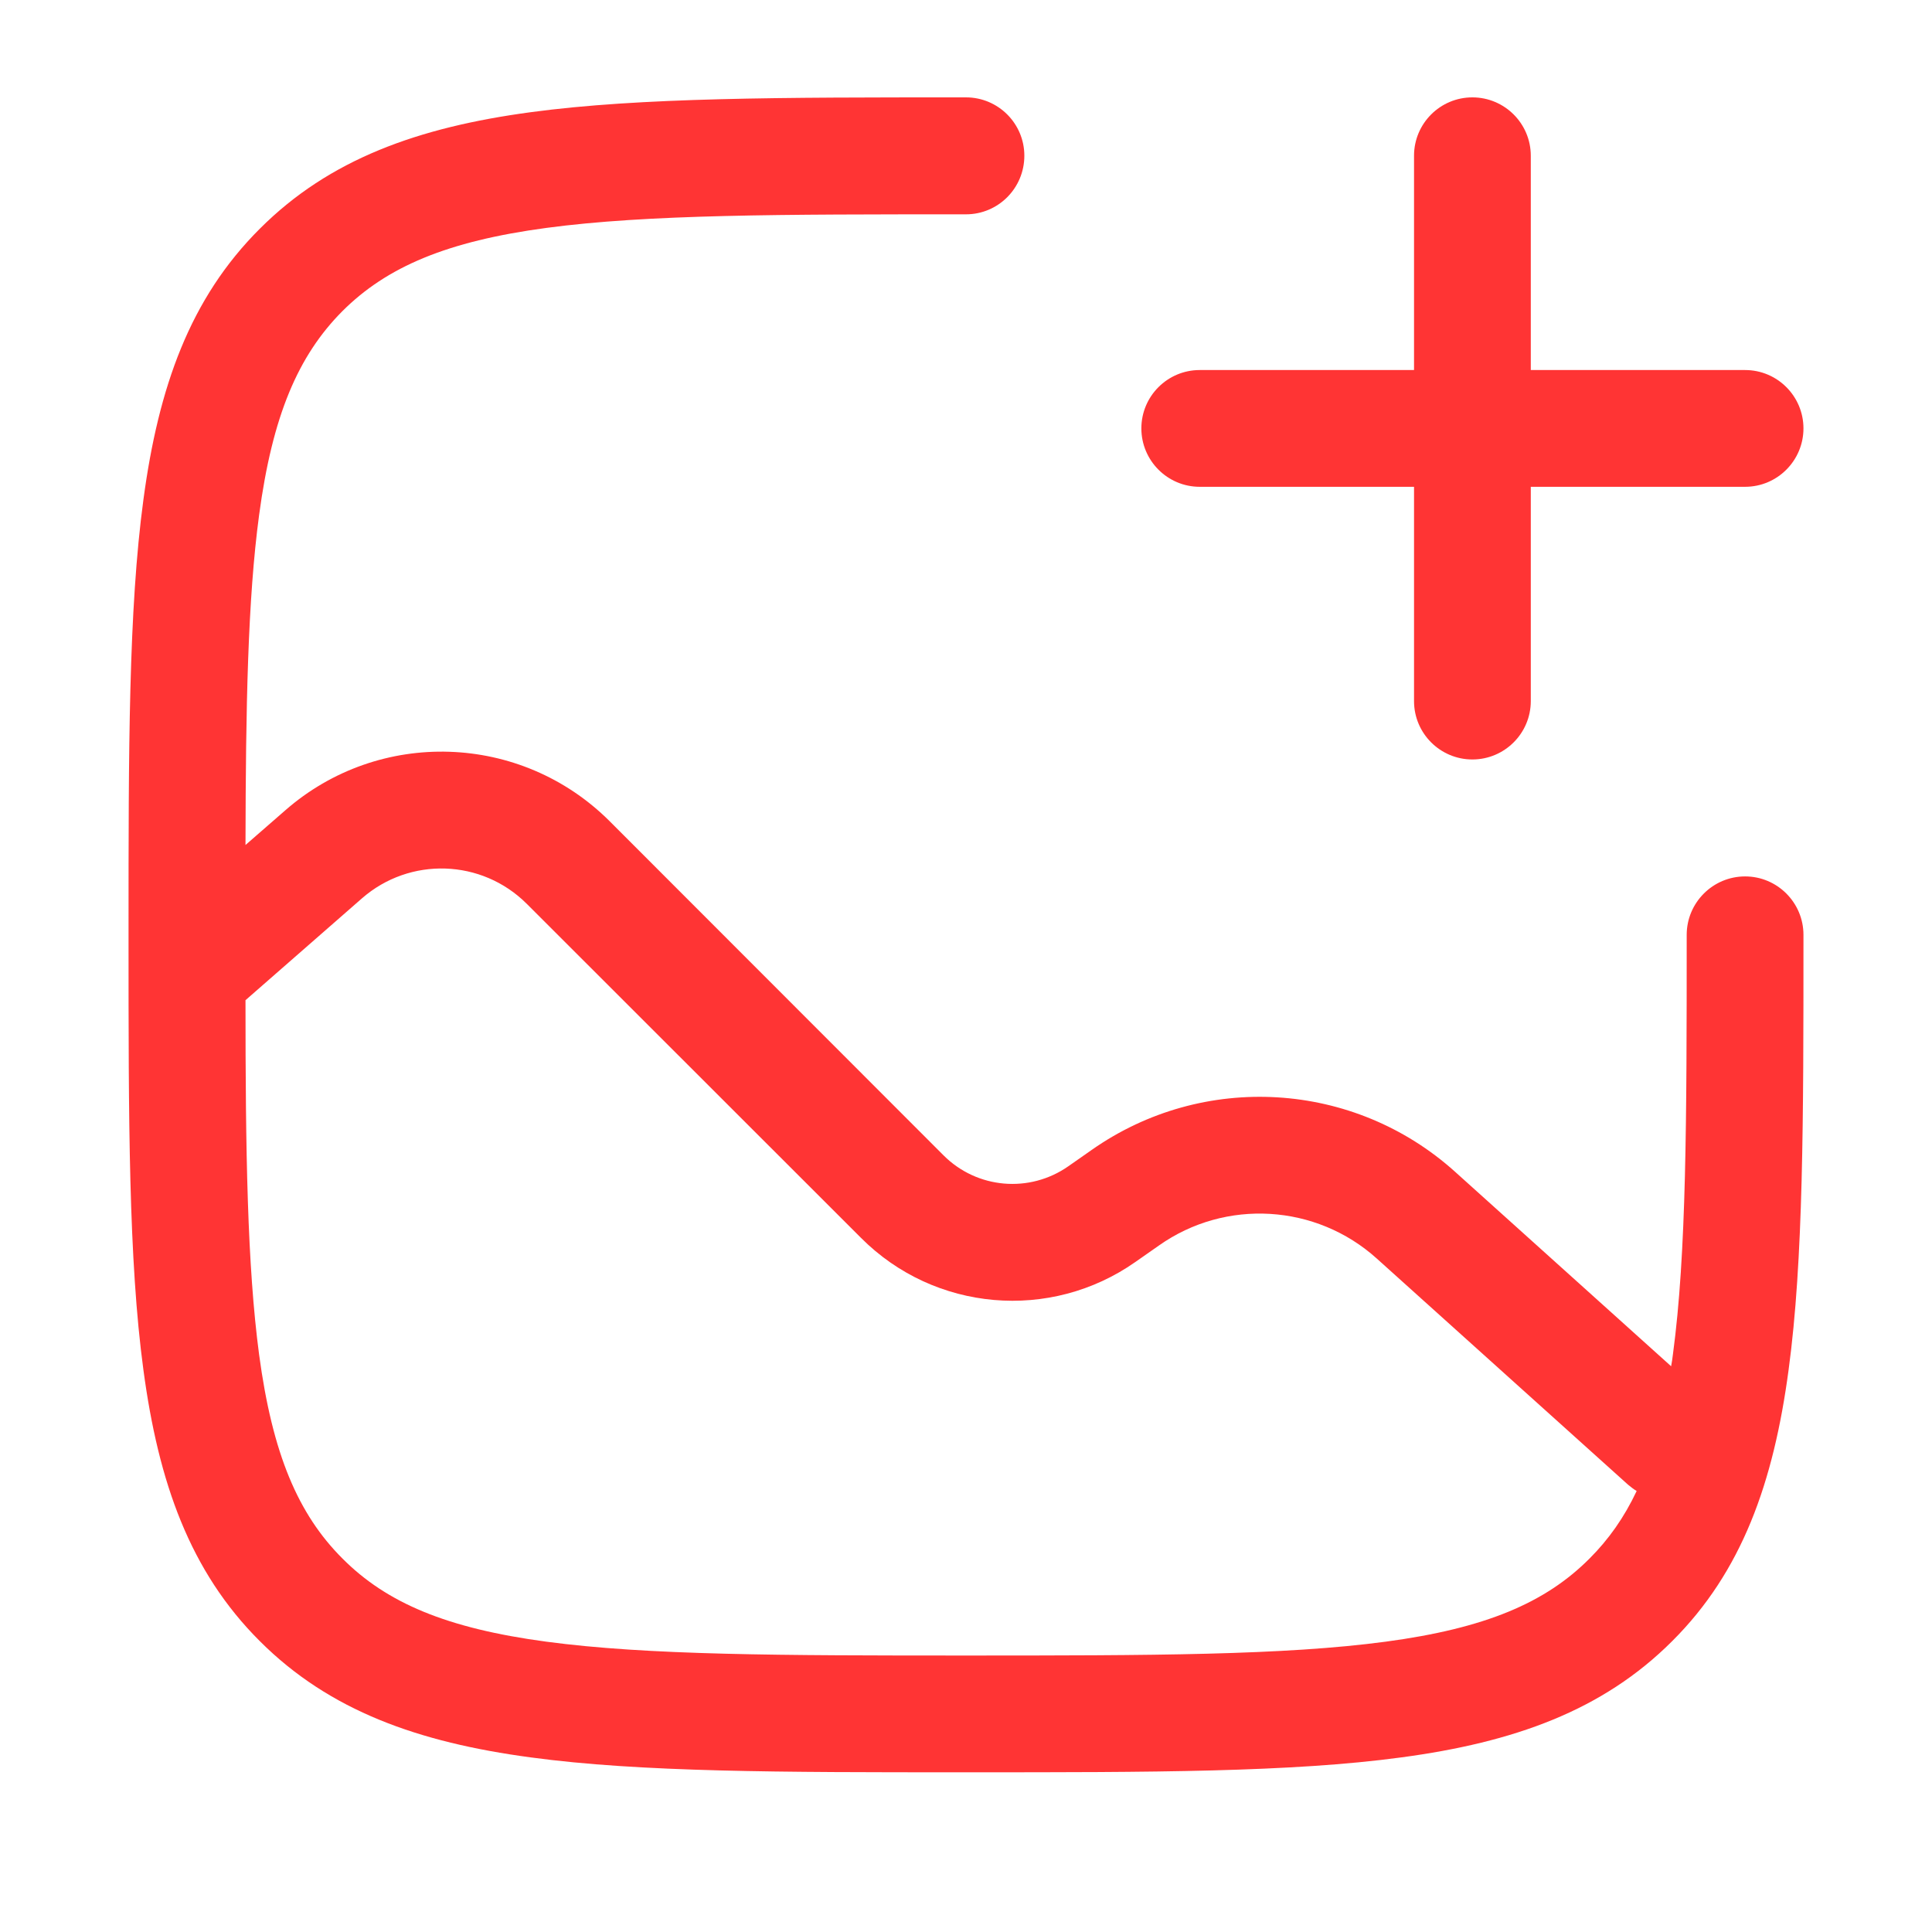
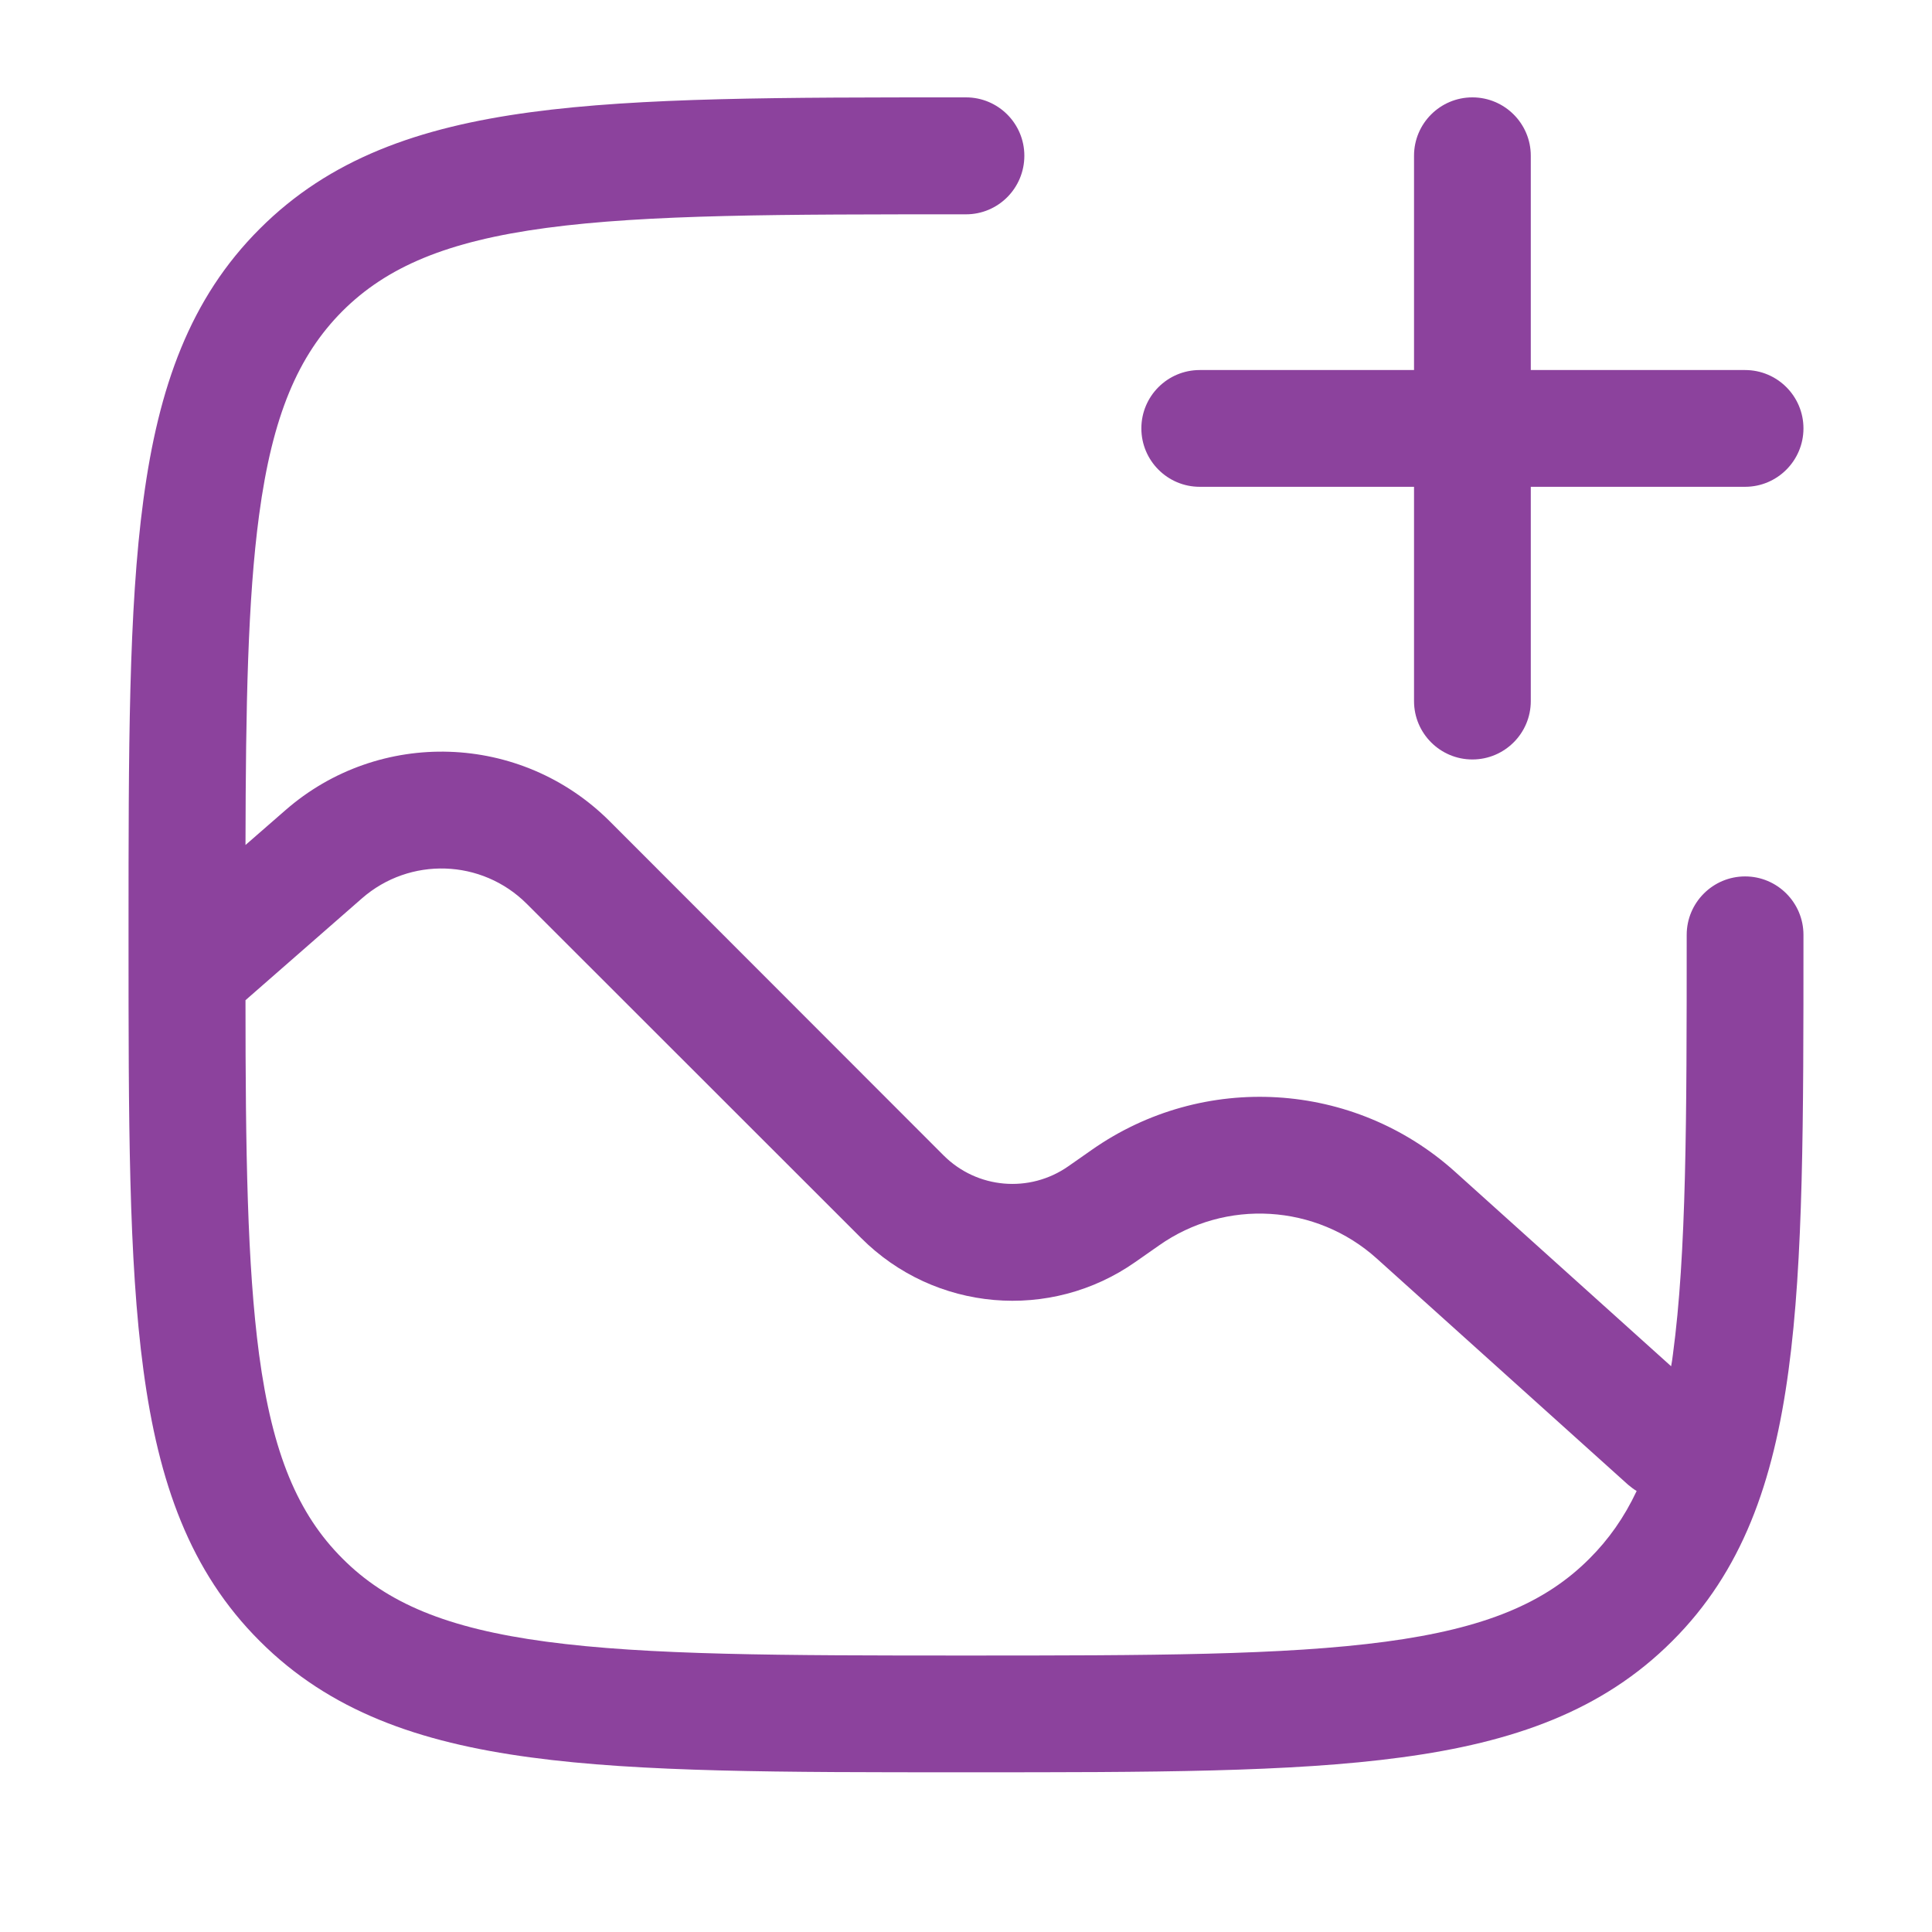
<svg xmlns="http://www.w3.org/2000/svg" width="40" zoomAndPan="magnify" viewBox="0 0 30 30" height="40" preserveAspectRatio="xMidYMid meet" version="1.0">
-   <path fill="#ff3434" d="M 22.863 1.512 C 23.363 1.512 23.77 1.918 23.77 2.418 L 23.77 5.746 L 27.098 5.746 C 27.598 5.746 28.004 6.152 28.004 6.652 C 28.004 7.152 27.598 7.559 27.098 7.559 L 23.77 7.559 L 23.77 10.887 C 23.77 11.387 23.363 11.793 22.863 11.793 C 22.363 11.793 21.957 11.387 21.957 10.887 L 21.957 7.559 L 18.629 7.559 C 18.129 7.559 17.723 7.152 17.723 6.652 C 17.723 6.152 18.129 5.746 18.629 5.746 L 21.957 5.746 L 21.957 2.418 C 21.957 1.918 22.363 1.512 22.863 1.512 Z M 22.863 1.512 " fill-opacity="1" fill-rule="evenodd" />
-   <path fill="#ff3434" d="M 15 1.512 L 14.93 1.512 C 12.137 1.512 9.949 1.512 8.242 1.742 C 6.496 1.977 5.117 2.469 4.035 3.551 C 2.949 4.633 2.461 6.012 2.227 7.758 C 1.996 9.465 1.996 11.652 1.996 14.445 L 1.996 14.586 C 1.996 17.379 1.996 19.566 2.227 21.273 C 2.461 23.02 2.949 24.402 4.035 25.484 C 5.117 26.566 6.496 27.055 8.242 27.289 C 9.949 27.52 12.137 27.52 14.93 27.52 L 15.07 27.52 C 17.863 27.52 20.051 27.52 21.758 27.289 C 23.504 27.055 24.883 26.566 25.965 25.484 C 27.051 24.402 27.539 23.02 27.773 21.273 C 28.004 19.566 28.004 17.379 28.004 14.586 L 28.004 14.516 C 28.004 14.016 27.598 13.609 27.098 13.609 C 26.598 13.609 26.191 14.016 26.191 14.516 C 26.191 17.395 26.188 19.461 25.977 21.031 C 25.969 21.094 25.961 21.156 25.949 21.215 L 22.594 18.195 C 21.023 16.781 18.684 16.641 16.953 17.855 L 16.59 18.109 C 15.988 18.531 15.172 18.461 14.652 17.941 L 9.465 12.75 C 8.09 11.379 5.887 11.305 4.426 12.586 L 3.812 13.121 C 3.816 10.953 3.848 9.305 4.023 8 C 4.23 6.453 4.629 5.523 5.316 4.832 C 6.004 4.145 6.938 3.746 8.484 3.539 C 10.059 3.328 12.125 3.328 15 3.328 C 15.5 3.328 15.906 2.922 15.906 2.418 C 15.906 1.918 15.5 1.512 15 1.512 Z M 4.023 21.031 C 4.23 22.578 4.629 23.512 5.316 24.199 C 6.004 24.891 6.938 25.285 8.484 25.492 C 10.059 25.703 12.125 25.707 15 25.707 C 17.875 25.707 19.941 25.703 21.516 25.492 C 23.062 25.285 23.996 24.891 24.684 24.199 C 24.977 23.906 25.219 23.566 25.414 23.152 C 25.367 23.125 25.324 23.09 25.281 23.055 L 21.379 19.543 C 20.438 18.695 19.031 18.609 17.996 19.34 L 17.633 19.594 C 16.312 20.523 14.512 20.367 13.371 19.223 L 8.18 14.035 C 7.48 13.336 6.363 13.301 5.621 13.949 L 3.812 15.531 C 3.812 17.891 3.84 19.652 4.023 21.031 Z M 4.023 21.031 " fill-opacity="1" fill-rule="evenodd" />
+   <path fill="#8c429d" d="M 22.863 1.512 C 23.363 1.512 23.77 1.918 23.77 2.418 L 23.77 5.746 L 27.098 5.746 C 27.598 5.746 28.004 6.152 28.004 6.652 C 28.004 7.152 27.598 7.559 27.098 7.559 L 23.77 7.559 L 23.77 10.887 C 23.77 11.387 23.363 11.793 22.863 11.793 C 22.363 11.793 21.957 11.387 21.957 10.887 L 21.957 7.559 L 18.629 7.559 C 18.129 7.559 17.723 7.152 17.723 6.652 C 17.723 6.152 18.129 5.746 18.629 5.746 L 21.957 5.746 L 21.957 2.418 C 21.957 1.918 22.363 1.512 22.863 1.512 Z M 22.863 1.512 " fill-opacity="1" fill-rule="evenodd" />
+   <path fill="#8c429d" d="M 15 1.512 L 14.93 1.512 C 12.137 1.512 9.949 1.512 8.242 1.742 C 6.496 1.977 5.117 2.469 4.035 3.551 C 2.949 4.633 2.461 6.012 2.227 7.758 C 1.996 9.465 1.996 11.652 1.996 14.445 L 1.996 14.586 C 1.996 17.379 1.996 19.566 2.227 21.273 C 2.461 23.02 2.949 24.402 4.035 25.484 C 5.117 26.566 6.496 27.055 8.242 27.289 C 9.949 27.52 12.137 27.52 14.93 27.52 L 15.07 27.52 C 17.863 27.52 20.051 27.52 21.758 27.289 C 23.504 27.055 24.883 26.566 25.965 25.484 C 27.051 24.402 27.539 23.02 27.773 21.273 C 28.004 19.566 28.004 17.379 28.004 14.586 L 28.004 14.516 C 28.004 14.016 27.598 13.609 27.098 13.609 C 26.598 13.609 26.191 14.016 26.191 14.516 C 26.191 17.395 26.188 19.461 25.977 21.031 C 25.969 21.094 25.961 21.156 25.949 21.215 L 22.594 18.195 C 21.023 16.781 18.684 16.641 16.953 17.855 L 16.59 18.109 C 15.988 18.531 15.172 18.461 14.652 17.941 L 9.465 12.75 C 8.09 11.379 5.887 11.305 4.426 12.586 L 3.812 13.121 C 3.816 10.953 3.848 9.305 4.023 8 C 4.23 6.453 4.629 5.523 5.316 4.832 C 6.004 4.145 6.938 3.746 8.484 3.539 C 10.059 3.328 12.125 3.328 15 3.328 C 15.5 3.328 15.906 2.922 15.906 2.418 C 15.906 1.918 15.5 1.512 15 1.512 Z M 4.023 21.031 C 4.23 22.578 4.629 23.512 5.316 24.199 C 6.004 24.891 6.938 25.285 8.484 25.492 C 10.059 25.703 12.125 25.707 15 25.707 C 17.875 25.707 19.941 25.703 21.516 25.492 C 23.062 25.285 23.996 24.891 24.684 24.199 C 24.977 23.906 25.219 23.566 25.414 23.152 C 25.367 23.125 25.324 23.09 25.281 23.055 L 21.379 19.543 C 20.438 18.695 19.031 18.609 17.996 19.34 L 17.633 19.594 C 16.312 20.523 14.512 20.367 13.371 19.223 L 8.18 14.035 C 7.48 13.336 6.363 13.301 5.621 13.949 L 3.812 15.531 C 3.812 17.891 3.84 19.652 4.023 21.031 Z M 4.023 21.031 " fill-opacity="1" fill-rule="evenodd" />
</svg>
